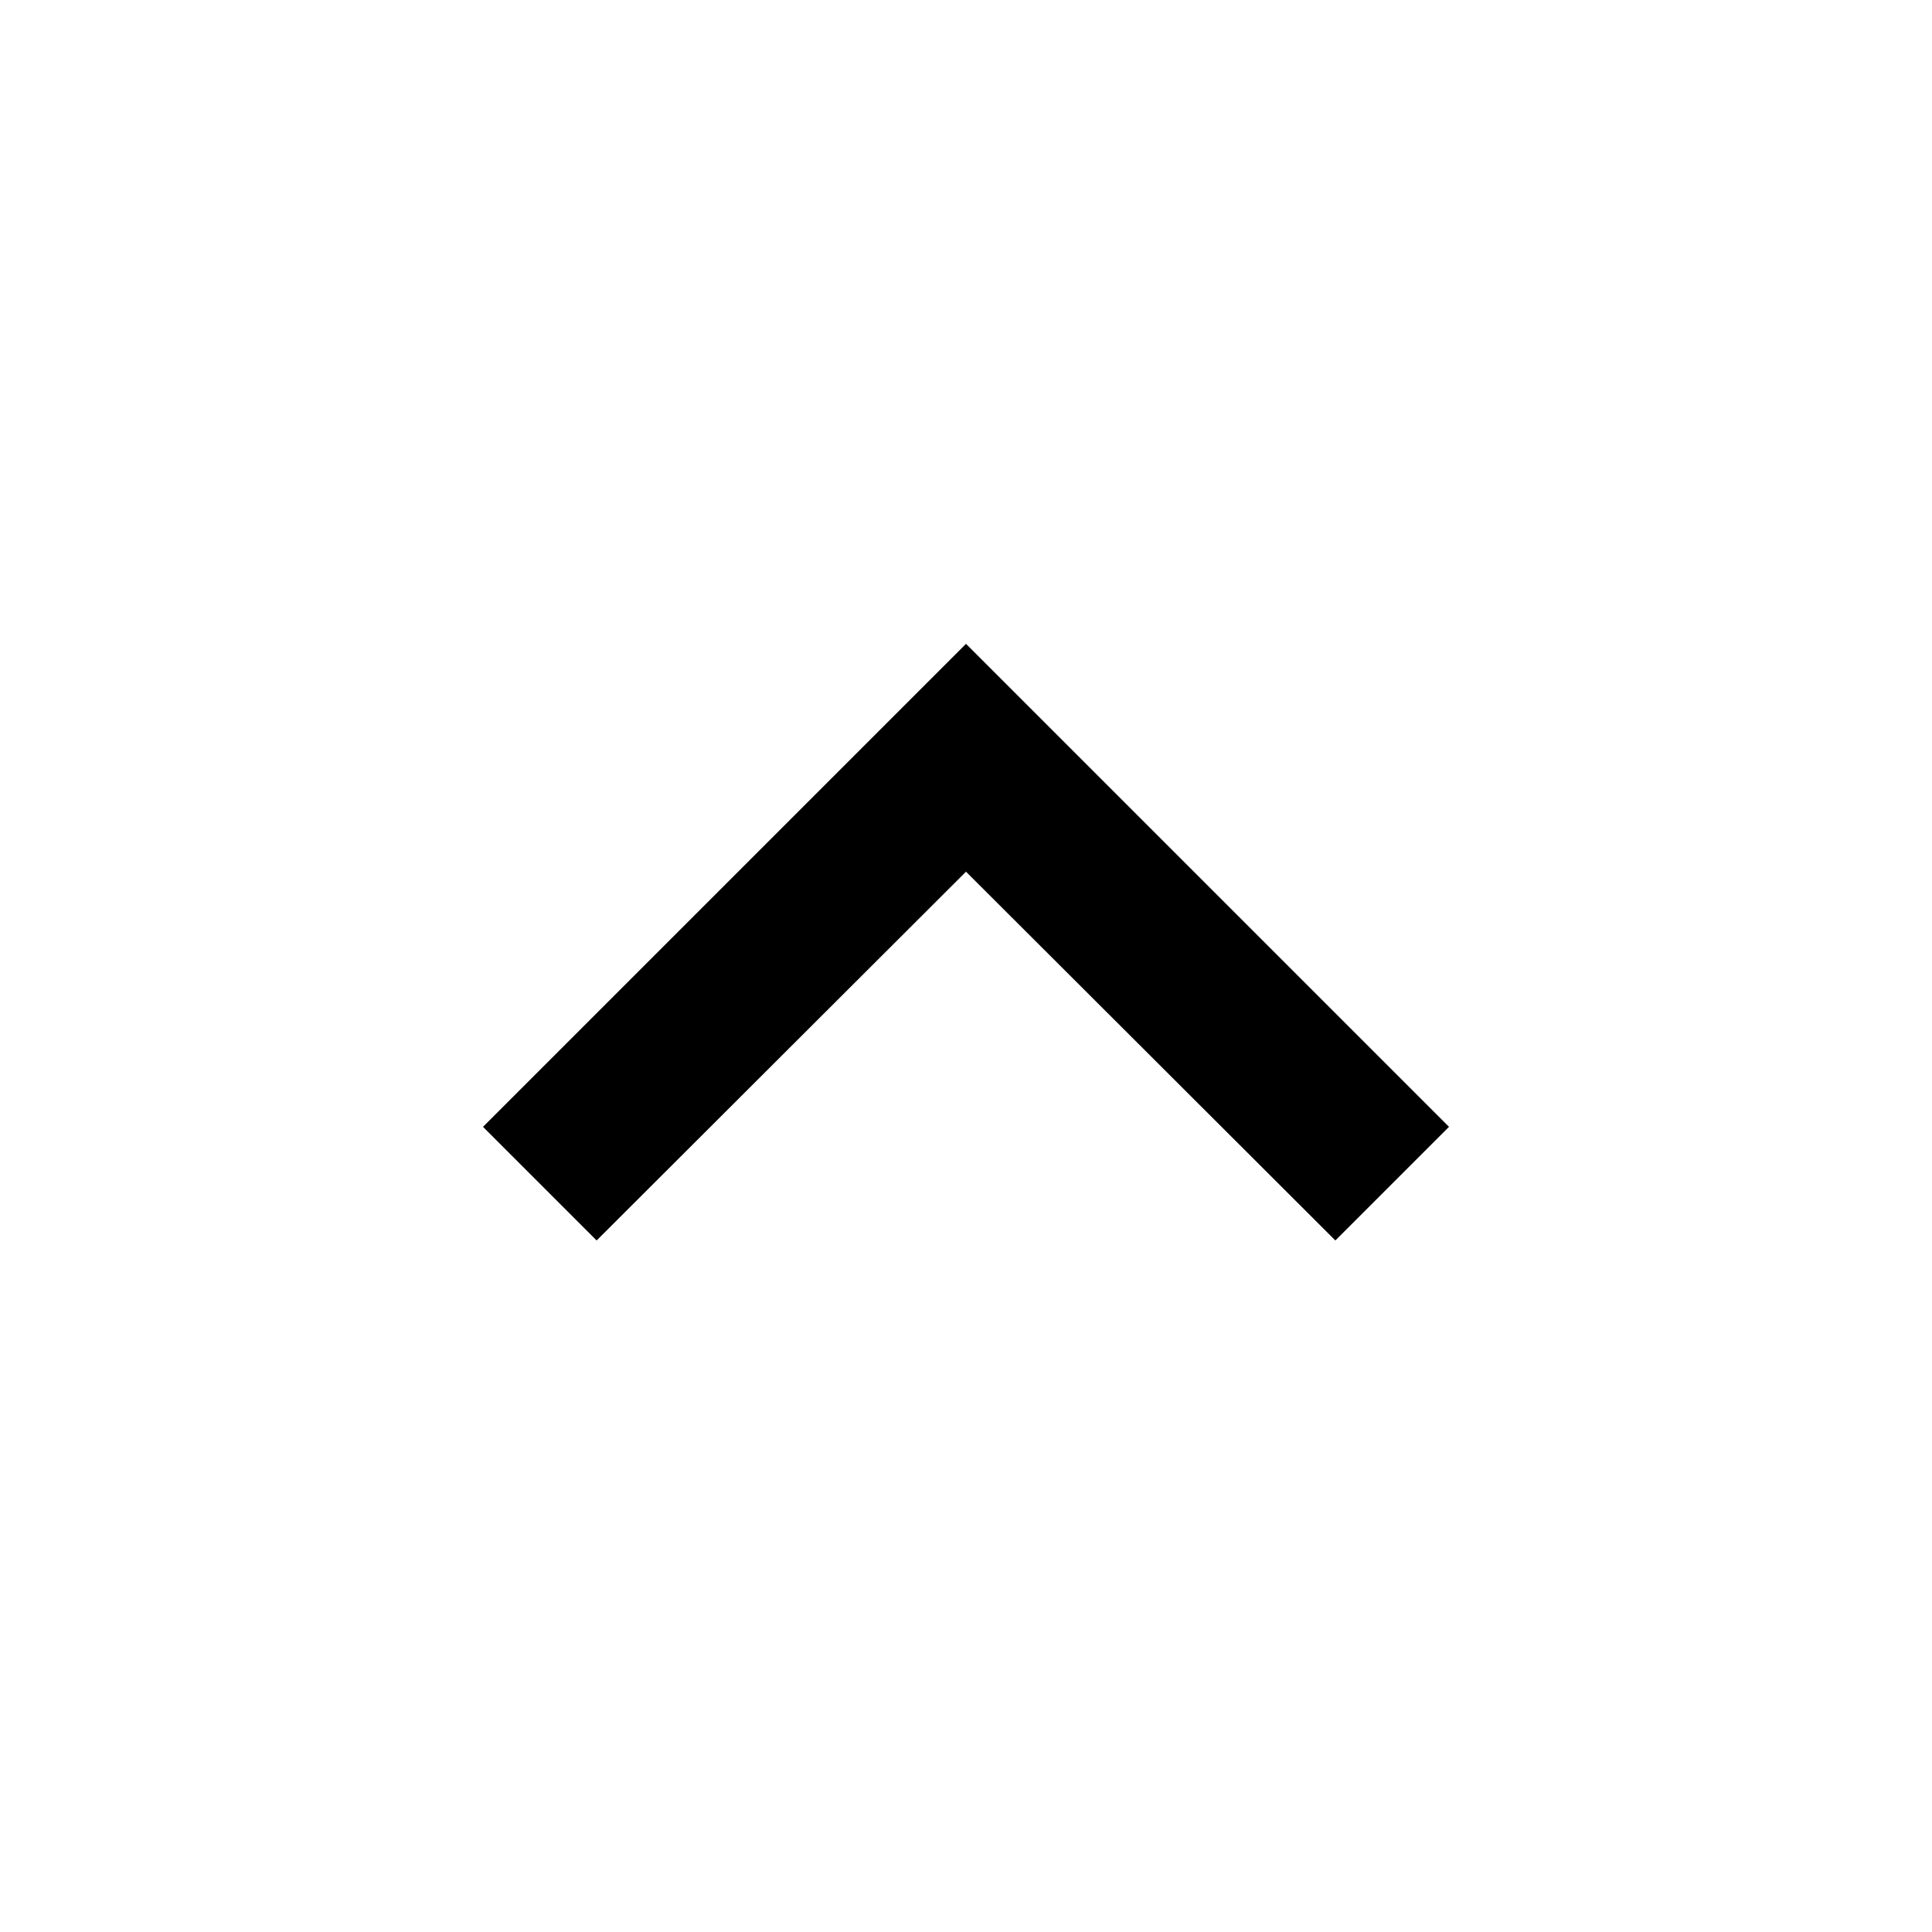
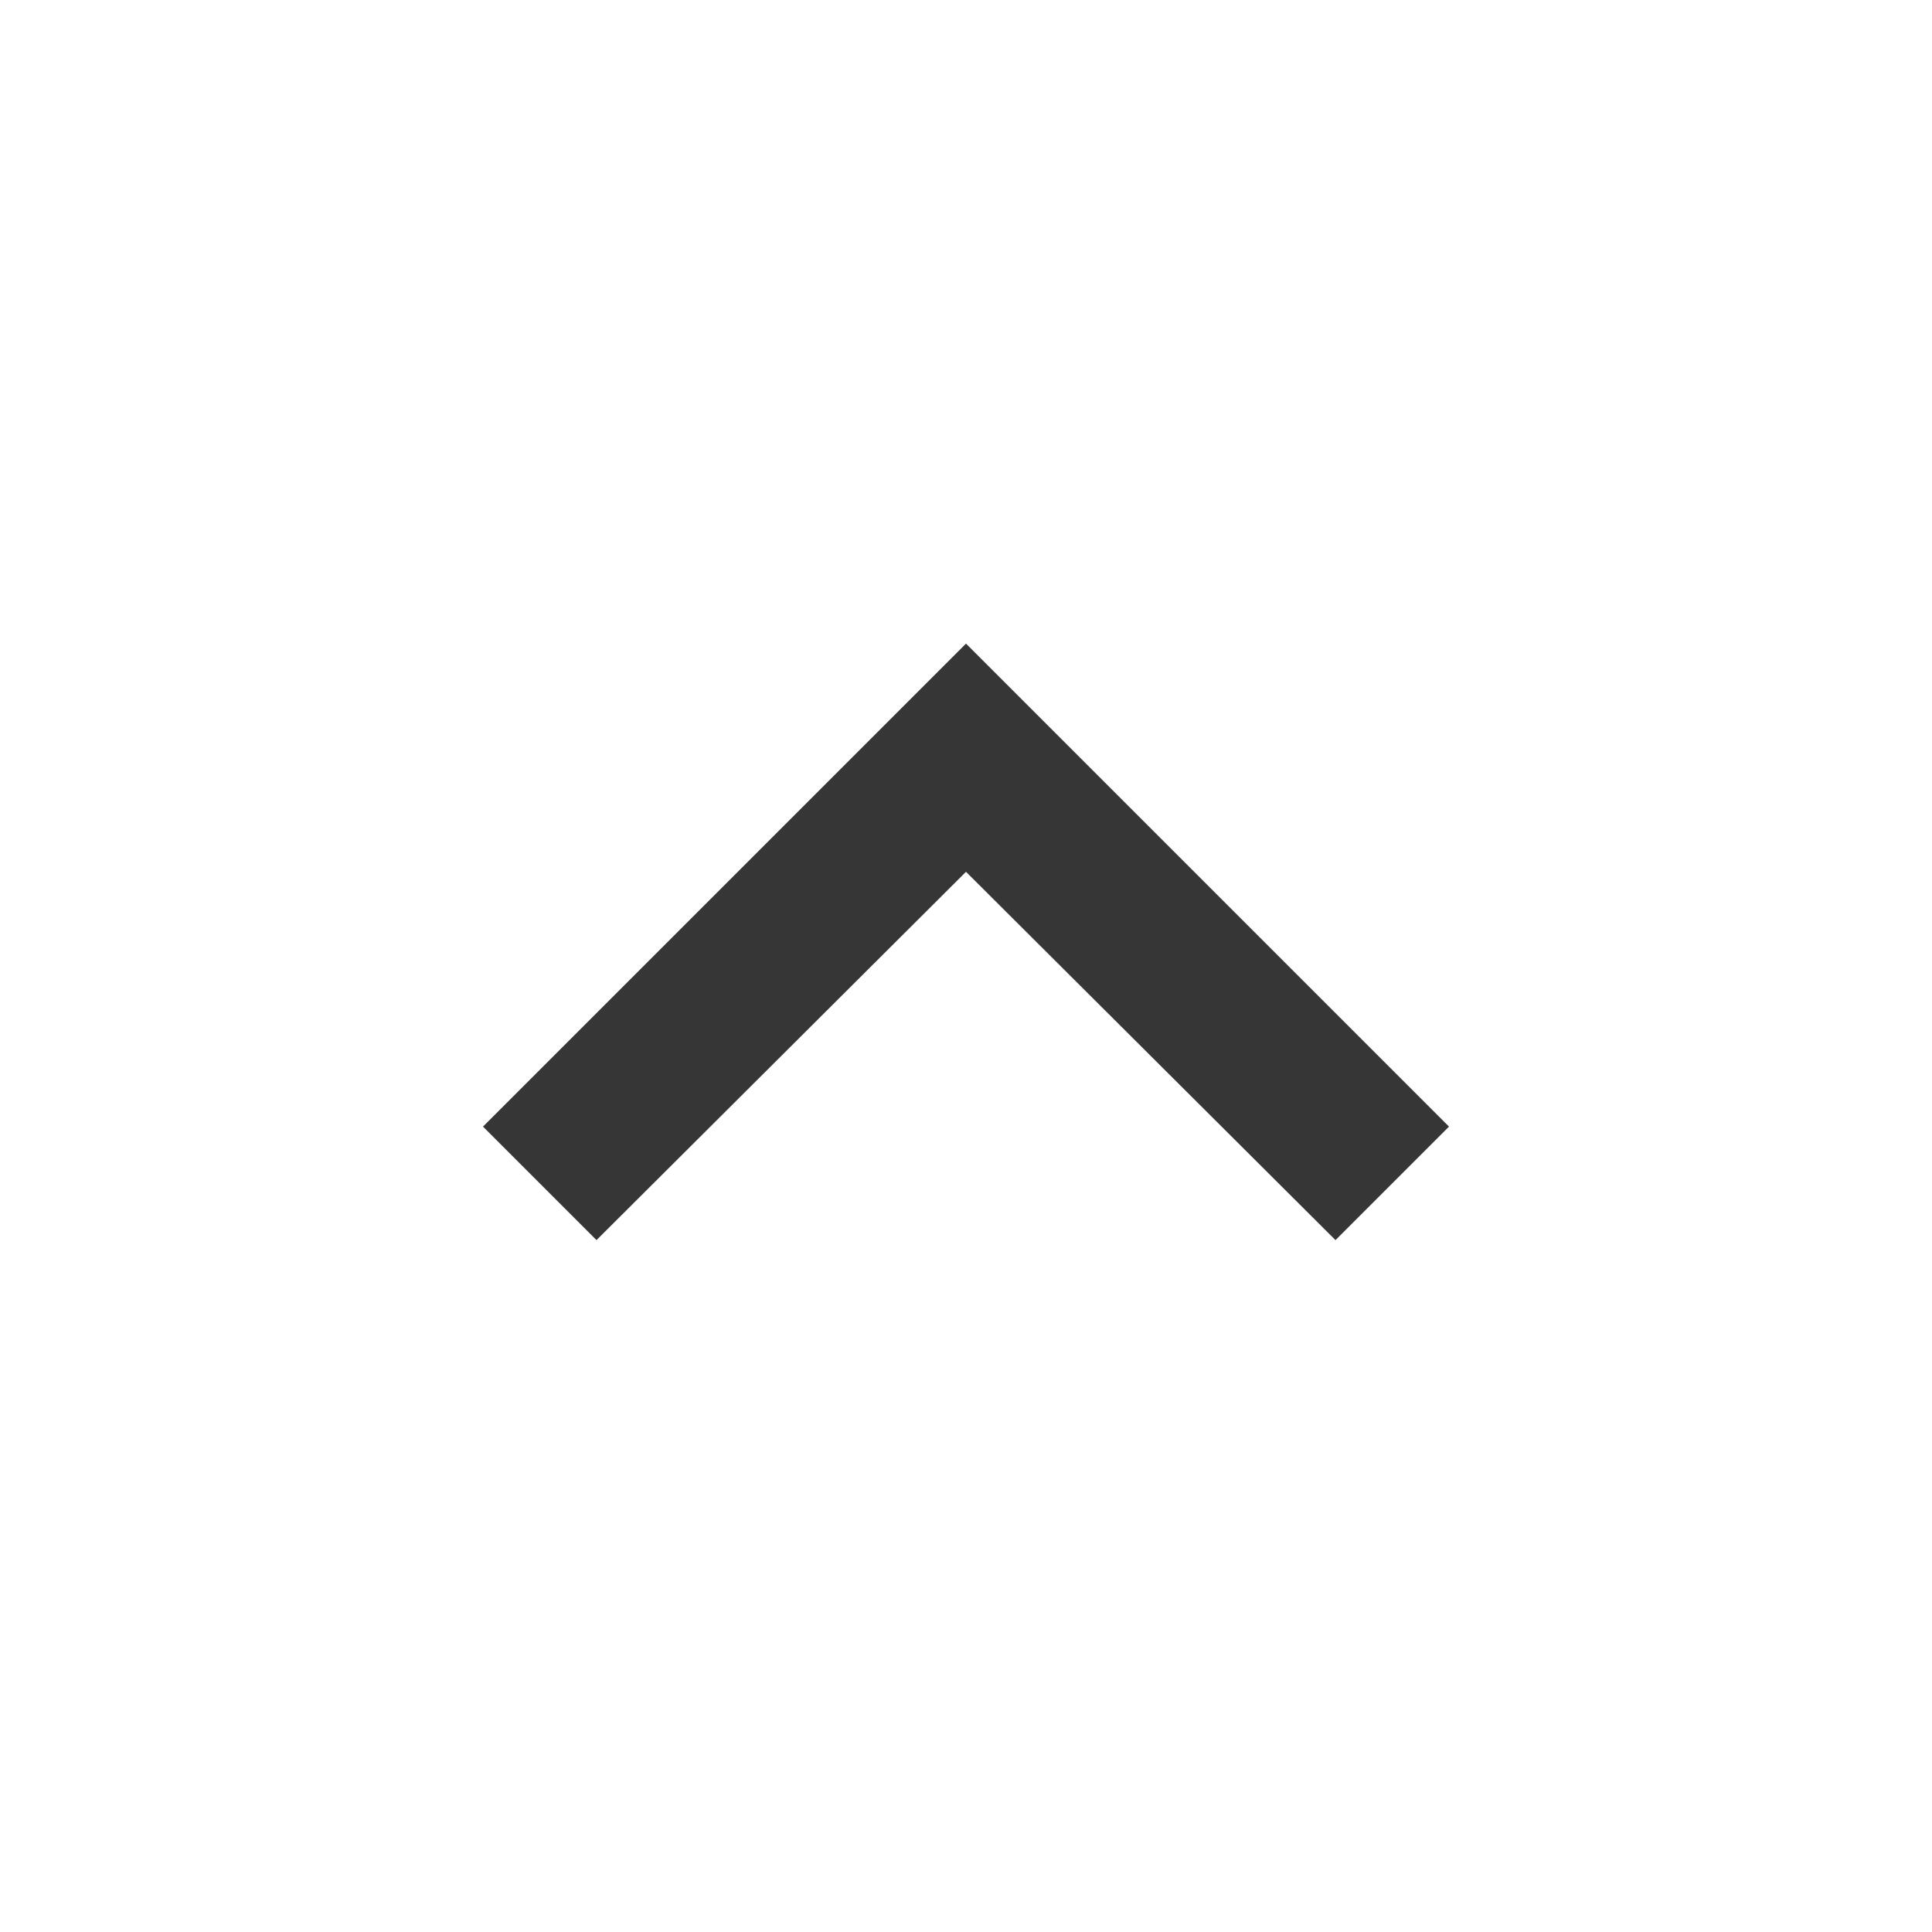
- <svg xmlns="http://www.w3.org/2000/svg" width="16px" height="16px" viewBox="0 0 16 16" version="1.1">
-   <g id="surface1">
-     <path style=" stroke:none;fill-rule:nonzero;fill:rgb(0%,0%,0%);fill-opacity:1;" d="M 4.941 10.273 L 8 7.219 L 11.059 10.273 L 12 9.332 L 8 5.332 L 4 9.332 Z M 4.941 10.273 " />
+ <svg xmlns="http://www.w3.org/2000/svg" width="16" height="16" version="1.1">
+   <g class="layer">
+     <g id="surface1">
+       <path d="m4.94,10.27l3.06,-3.05l3.06,3.05l0.94,-0.94l-4,-4l-4,4l0.94,0.94zm0,0" fill="#363636" fill-rule="nonzero" id="svg_1" />
+     </g>
  </g>
</svg>
